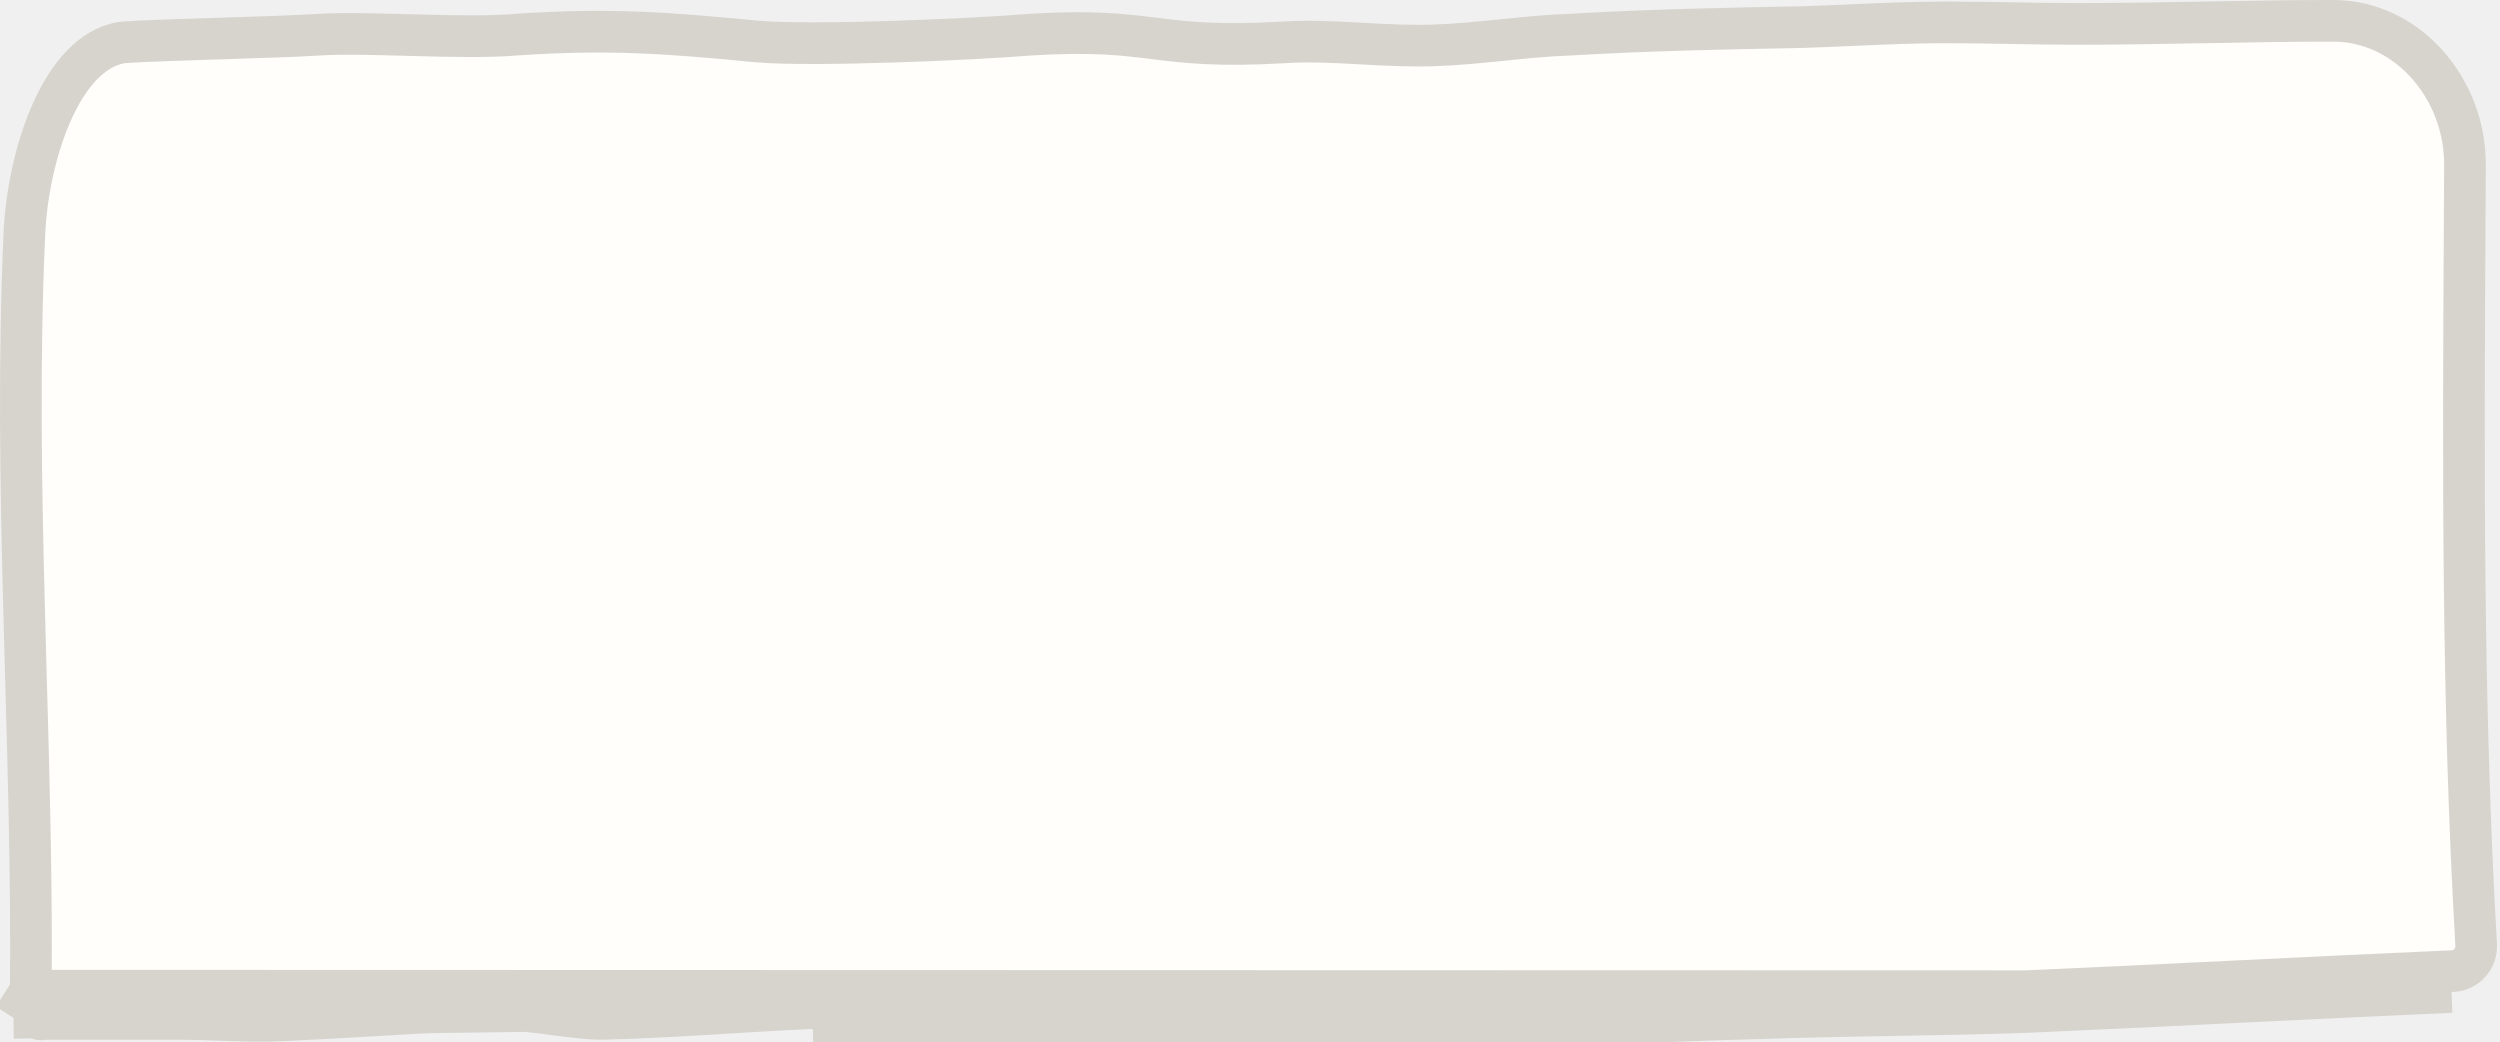
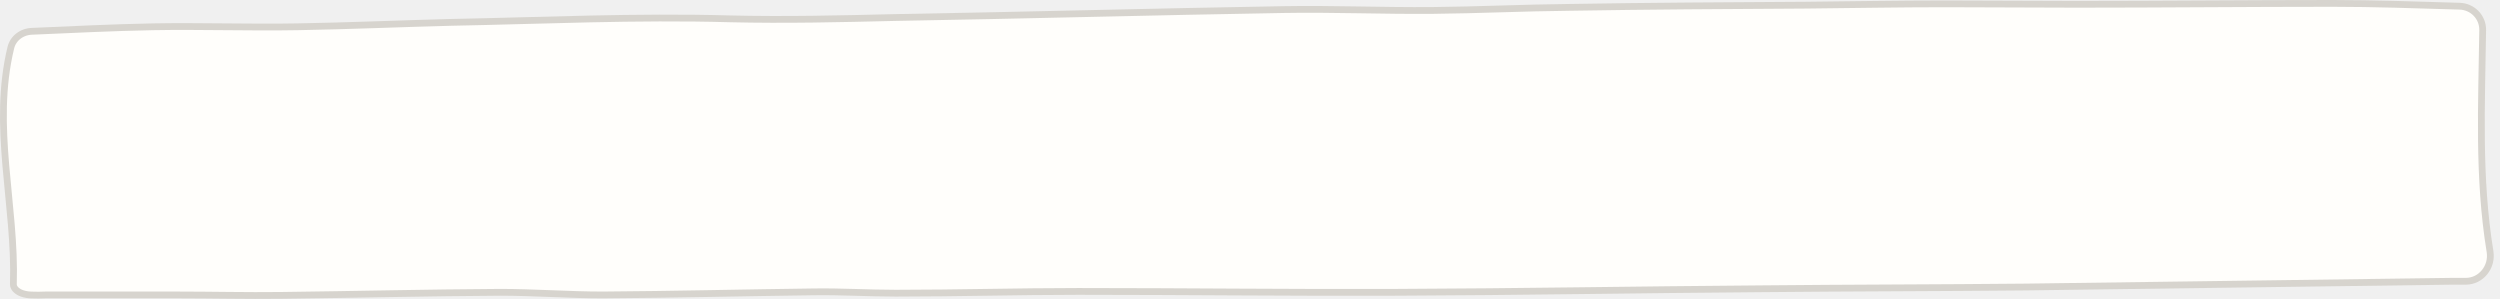
- <svg xmlns="http://www.w3.org/2000/svg" preserveAspectRatio="none" viewBox="0 0 60 25" fill="none">
-   <path d="M33.528 24.731C35.197 24.71 36.86 24.641 38.523 24.572C39.773 24.52 41.024 24.468 42.279 24.436C43.334 24.399 44.395 24.381 45.456 24.362C46.517 24.344 47.577 24.325 48.633 24.288C50.337 24.215 52.035 24.131 53.734 24.048C55.432 23.965 57.131 23.882 58.835 23.808L33.528 24.731ZM33.528 24.731C32.07 24.752 30.613 24.725 29.155 24.698C28.062 24.678 26.969 24.657 25.876 24.657C25.153 24.657 24.431 24.694 23.705 24.731C22.974 24.768 22.24 24.805 21.501 24.805C21.208 24.805 20.915 24.776 20.621 24.747C20.255 24.71 19.889 24.674 19.522 24.694L33.528 24.731ZM48.613 23.789C50.315 23.715 52.011 23.632 53.709 23.549L53.709 23.549L53.71 23.549C55.408 23.466 57.108 23.383 58.813 23.309L58.824 23.308H58.835C59.175 23.308 59.448 23.02 59.428 22.674C59.09 16.852 59.121 11.104 59.152 5.345C59.154 4.883 59.157 4.422 59.159 3.96C59.169 2.112 57.765 0.506 56.014 0.5L55.976 0.5C54.959 0.5 53.941 0.518 52.918 0.537L52.916 0.537C51.895 0.555 50.869 0.574 49.842 0.574C49.31 0.574 48.779 0.565 48.252 0.555L48.25 0.555C47.722 0.546 47.199 0.537 46.676 0.537C45.942 0.537 45.227 0.569 44.496 0.601C44.12 0.618 43.74 0.635 43.35 0.647L43.344 0.648C41.451 0.684 39.57 0.721 37.691 0.831L37.678 0.832L37.678 0.832C37.148 0.85 36.621 0.903 36.074 0.959L36.066 0.96C35.527 1.014 34.969 1.071 34.402 1.09L34.401 1.09C33.818 1.108 33.243 1.077 32.694 1.047C32.648 1.044 32.603 1.042 32.558 1.039C31.96 1.007 31.393 0.981 30.832 1.016L30.831 1.016C29.229 1.111 28.448 1.015 27.684 0.921L27.674 0.919C26.95 0.83 26.24 0.742 24.741 0.831C23.415 0.942 19.556 1.113 18.194 0.998L18.187 0.998L18.187 0.998C15.936 0.778 14.57 0.686 12.392 0.831C11.742 0.889 10.844 0.869 9.987 0.846C9.925 0.844 9.864 0.843 9.803 0.841C8.99 0.819 8.225 0.799 7.678 0.831C7.09 0.868 6.199 0.896 5.322 0.924L5.301 0.924C4.41 0.952 3.535 0.979 2.973 1.016C2.944 1.018 2.916 1.021 2.888 1.027C2.219 1.156 1.659 1.759 1.243 2.691C0.836 3.605 0.626 4.712 0.586 5.593C0.448 8.63 0.5 11.654 0.58 14.683C0.593 15.199 0.608 15.715 0.622 16.231C0.692 18.741 0.763 21.258 0.739 23.774M48.613 23.789L0.739 23.776C0.739 23.775 0.739 23.775 0.739 23.774M48.613 23.789C47.564 23.825 46.508 23.844 45.447 23.862L45.445 23.862C44.386 23.881 43.323 23.899 42.264 23.936C40.989 23.968 39.735 24.021 38.486 24.073C36.834 24.142 35.192 24.21 33.521 24.231L33.52 24.231C32.062 24.252 30.627 24.226 29.183 24.198C28.091 24.178 26.993 24.157 25.876 24.157C25.141 24.157 24.407 24.195 23.686 24.231L23.672 24.232C22.941 24.269 22.223 24.305 21.501 24.305C21.234 24.305 20.967 24.279 20.67 24.249C20.634 24.246 20.597 24.242 20.56 24.238C20.231 24.206 19.868 24.174 19.497 24.195C18.796 24.226 18.108 24.268 17.427 24.309C16.432 24.37 15.451 24.431 14.46 24.453C14.094 24.452 13.717 24.402 13.3 24.346L13.285 24.344C12.883 24.29 12.443 24.231 12.002 24.231V24.231L11.992 24.231C10.935 24.254 9.867 24.317 8.81 24.379C8.109 24.42 7.413 24.461 6.727 24.49L6.726 24.49C6.328 24.508 5.932 24.499 5.522 24.485C5.443 24.483 5.363 24.48 5.282 24.477C4.95 24.465 4.608 24.453 4.263 24.453H4.257H4.251H4.245H4.239H4.233H4.227H4.221H4.215H4.209H4.203H4.197H4.191H4.185H4.179H4.173H4.167H4.161H4.155H4.149H4.142H4.136H4.13H4.124H4.118H4.112H4.106H4.1H4.094H4.088H4.082H4.076H4.07H4.064H4.058H4.052H4.046H4.04H4.034H4.028H4.022H4.016H4.01H4.004H3.998H3.992H3.986H3.98H3.974H3.968H3.962H3.956H3.95H3.943H3.937H3.931H3.925H3.919H3.913H3.907H3.901H3.895H3.889H3.883H3.877H3.871H3.865H3.859H3.853H3.847H3.841H3.835H3.829H3.823H3.817H3.811H3.805H3.799H3.793H3.787H3.781H3.775H3.769H3.763H3.757H3.751H3.744H3.738H3.732H3.726H3.72H3.714H3.708H3.702H3.696H3.69H3.684H3.678H3.672H3.666H3.66H3.654H3.648H3.642H3.636H3.63H3.624H3.618H3.612H3.606H3.6H3.594H3.588H3.582H3.576H3.57H3.564H3.558H3.552H3.545H3.539H3.533H3.527H3.521H3.515H3.509H3.503H3.497H3.491H3.485H3.479H3.473H3.467H3.461H3.455H3.449H3.443H3.437H3.431H3.425H3.419H3.413H3.407H3.401H3.395H3.389H3.383H3.377H3.371H3.365H3.359H3.353H3.346H3.34H3.334H3.328H3.322H3.316H3.31H3.304H3.298H3.292H3.286H3.28H3.274H3.268H3.262H3.256H3.25H3.244H3.238H3.232H3.226H3.22H3.214H3.208H3.202H3.196H3.19H3.184H3.178H3.172H3.166H3.16H3.154H3.147H3.141H3.135H3.129H3.123H3.117H3.111H3.105H3.099H3.093H3.087H3.081H3.075H3.069H3.063H3.057H3.051H3.045H3.039H3.033H3.027H3.021H3.015H3.009H3.003H2.997H2.991H2.985H2.979H2.973H2.967H2.961H2.955H2.949H2.942H2.936H2.93H2.924H2.918H2.912H2.906H2.9H2.894H2.888H2.882H2.876H2.87H2.864H2.858H2.852H2.846H2.84H2.834H2.828H2.822H2.816H2.81H2.804H2.798H2.792H2.786H2.78H2.774H2.768H2.762H2.756H2.75H2.743H2.737H2.731H2.725H2.719H2.713H2.707H2.701H2.695H2.689H2.683H2.677H2.671H2.665H2.659H2.653H2.647H2.641H2.635H2.629H2.623H2.617H2.611H2.605H2.599H2.593H2.587H2.581H2.575H2.569H2.563H2.557H2.551H2.544H2.538H2.532H2.526H2.52H2.514H2.508H2.502H2.496H2.49H2.484H2.478H2.472H2.466H2.46H2.454H2.448H2.442H2.436H2.43H2.424H2.418H2.412H2.406H2.4H2.394H2.388H2.382H2.376H2.37H2.364H2.358H2.352H2.345H2.339H2.333H2.327H2.321H2.315H2.309H2.303H2.297H2.291H2.285H2.279H2.273H2.267H2.261H2.255H2.249H2.243H2.237H2.231H2.225H2.219H2.213H2.207H2.201H2.195H2.189H2.183H2.177H2.171H2.165H2.159H2.153H2.146H2.14H2.134H2.128H2.122H2.116H2.11H2.104H2.098H2.092H2.086H2.08H2.074H2.068H2.062H2.056H2.05H2.044H2.038H2.032H2.026H2.02H2.014H2.008H2.002H1.996H1.99H1.984H1.978H1.972H1.966H1.96H1.954H1.948H1.941H1.935H1.929H1.923H1.917H1.911H1.905H1.899H1.893H1.887H1.881H1.875H1.869H1.863H1.857H1.851H1.845H1.839H1.833H1.827H1.821H1.815H1.809H1.803H1.797H1.791H1.785H1.779H1.773H1.767H1.761H1.755H1.748H1.742H1.736H1.73H1.724H1.718H1.712H1.706H1.7H1.694H1.688H1.682H1.676H1.67H1.664H1.658H1.652H1.646H1.64H1.634H1.628H1.622H1.616H1.61H1.604H1.598H1.592H1.586H1.58H1.574H1.568H1.562H1.556H1.55H1.543H1.537H1.531H1.525H1.519H1.513H1.507H1.501H1.495H1.489H1.483H1.477H1.471H1.465H1.459H1.453H1.447H1.441H1.435H1.429H1.423H1.417H1.411H1.405H1.399H1.393H1.387H1.381H1.375H1.369H1.363H1.357H1.351H1.344H1.338H1.332H1.326H1.32H1.314H1.308H1.302H1.296H1.29H1.284H1.278H1.272H1.266H1.26H1.254H1.248H1.242H1.236H1.23H1.224H1.218H1.212H1.206H1.2H1.194H1.188H1.182H1.176C1.104 24.453 1.031 24.46 0.989 24.464C0.982 24.465 0.977 24.465 0.972 24.466C0.968 24.466 0.944 24.468 0.902 24.433C0.858 24.398 0.82 24.342 0.802 24.283L0.323 24.428M48.613 23.789L0.323 24.428M0.739 23.774C0.74 23.958 0.758 24.103 0.792 24.246L0.306 24.362L0.792 24.246C0.795 24.258 0.798 24.27 0.802 24.283L0.323 24.428M0.739 23.774L0.323 24.428" fill="#FFFEFB" stroke="#D7D4CE" />
+ <svg xmlns="http://www.w3.org/2000/svg" preserveAspectRatio="none" viewBox="0 0 368 44" fill="none">
+   <mask id="path-1-inside-1_27_2" fill="white">
+     <path fill-rule="evenodd" clip-rule="evenodd" d="M4.576 43.923C3.615 43.889 2.575 43.632 1.919 42.929C1.903 42.912 1.888 42.895 1.873 42.877C1.604 42.553 1.469 42.228 1.469 41.838C1.845 30.242 -1.742 18.646 1.111 6.893C1.505 5.27 2.979 4.181 4.647 4.11C10.5 3.861 16.453 3.555 22.506 3.443C29.518 3.313 36.666 3.573 43.813 3.443C51.364 3.313 58.781 2.988 66.333 2.794C79.953 2.534 93.574 1.884 107.463 2.274C115.555 2.469 123.646 2.274 131.737 2.079C150.751 1.754 169.766 1.234 188.915 0.91C196.197 0.78 203.479 1.104 210.896 1.039C217.639 0.974 224.246 0.65 230.989 0.585C242.586 0.39 254.184 0.325 265.781 0.26C272.659 0.195 279.401 0.065 286.279 0.065C292.752 0.065 299.225 0.13 305.698 0.13C318.239 0.13 330.781 0 343.322 0C349.496 0 355.67 0.225 362.077 0.413C364.246 0.477 365.978 2.251 365.95 4.421C365.809 15.288 365.247 26.06 367.026 36.96C367.441 39.502 365.537 41.903 362.962 41.903C362.244 41.903 361.548 41.903 360.853 41.903C339.951 42.163 319.183 42.488 298.281 42.748C285.335 42.877 272.254 42.877 259.308 43.007C241.373 43.137 223.572 43.462 205.637 43.527C189.994 43.592 174.351 43.397 158.708 43.397C149.807 43.397 140.907 43.657 131.872 43.657C127.826 43.657 123.781 43.397 119.735 43.462C109.351 43.592 98.968 43.852 88.719 43.917C83.729 43.917 78.605 43.527 73.615 43.527C62.827 43.592 52.174 43.852 41.385 43.982C36.261 44.047 31.271 43.917 26.147 43.917C19.674 43.917 13.201 43.917 6.728 43.917C6.011 43.955 5.293 43.948 4.576 43.923Z" />
+   </mask>
+   <path fill-rule="evenodd" clip-rule="evenodd" d="M4.576 43.923C3.615 43.889 2.575 43.632 1.919 42.929C1.903 42.912 1.888 42.895 1.873 42.877C1.604 42.553 1.469 42.228 1.469 41.838C1.845 30.242 -1.742 18.646 1.111 6.893C1.505 5.27 2.979 4.181 4.647 4.11C10.5 3.861 16.453 3.555 22.506 3.443C29.518 3.313 36.666 3.573 43.813 3.443C51.364 3.313 58.781 2.988 66.333 2.794C79.953 2.534 93.574 1.884 107.463 2.274C115.555 2.469 123.646 2.274 131.737 2.079C150.751 1.754 169.766 1.234 188.915 0.91C196.197 0.78 203.479 1.104 210.896 1.039C217.639 0.974 224.246 0.65 230.989 0.585C242.586 0.39 254.184 0.325 265.781 0.26C272.659 0.195 279.401 0.065 286.279 0.065C292.752 0.065 299.225 0.13 305.698 0.13C318.239 0.13 330.781 0 343.322 0C349.496 0 355.67 0.225 362.077 0.413C364.246 0.477 365.978 2.251 365.95 4.421C365.809 15.288 365.247 26.06 367.026 36.96C367.441 39.502 365.537 41.903 362.962 41.903C362.244 41.903 361.548 41.903 360.853 41.903C339.951 42.163 319.183 42.488 298.281 42.748C285.335 42.877 272.254 42.877 259.308 43.007C241.373 43.137 223.572 43.462 205.637 43.527C189.994 43.592 174.351 43.397 158.708 43.397C149.807 43.397 140.907 43.657 131.872 43.657C127.826 43.657 123.781 43.397 119.735 43.462C109.351 43.592 98.968 43.852 88.719 43.917C83.729 43.917 78.605 43.527 73.615 43.527C62.827 43.592 52.174 43.852 41.385 43.982C36.261 44.047 31.271 43.917 26.147 43.917C19.674 43.917 13.201 43.917 6.728 43.917C6.011 43.955 5.293 43.948 4.576 43.923Z" fill="#FFFEFB" stroke="#D7D4CE" stroke-width="2" mask="url(#path-1-inside-1_27_2)" />
</svg>
